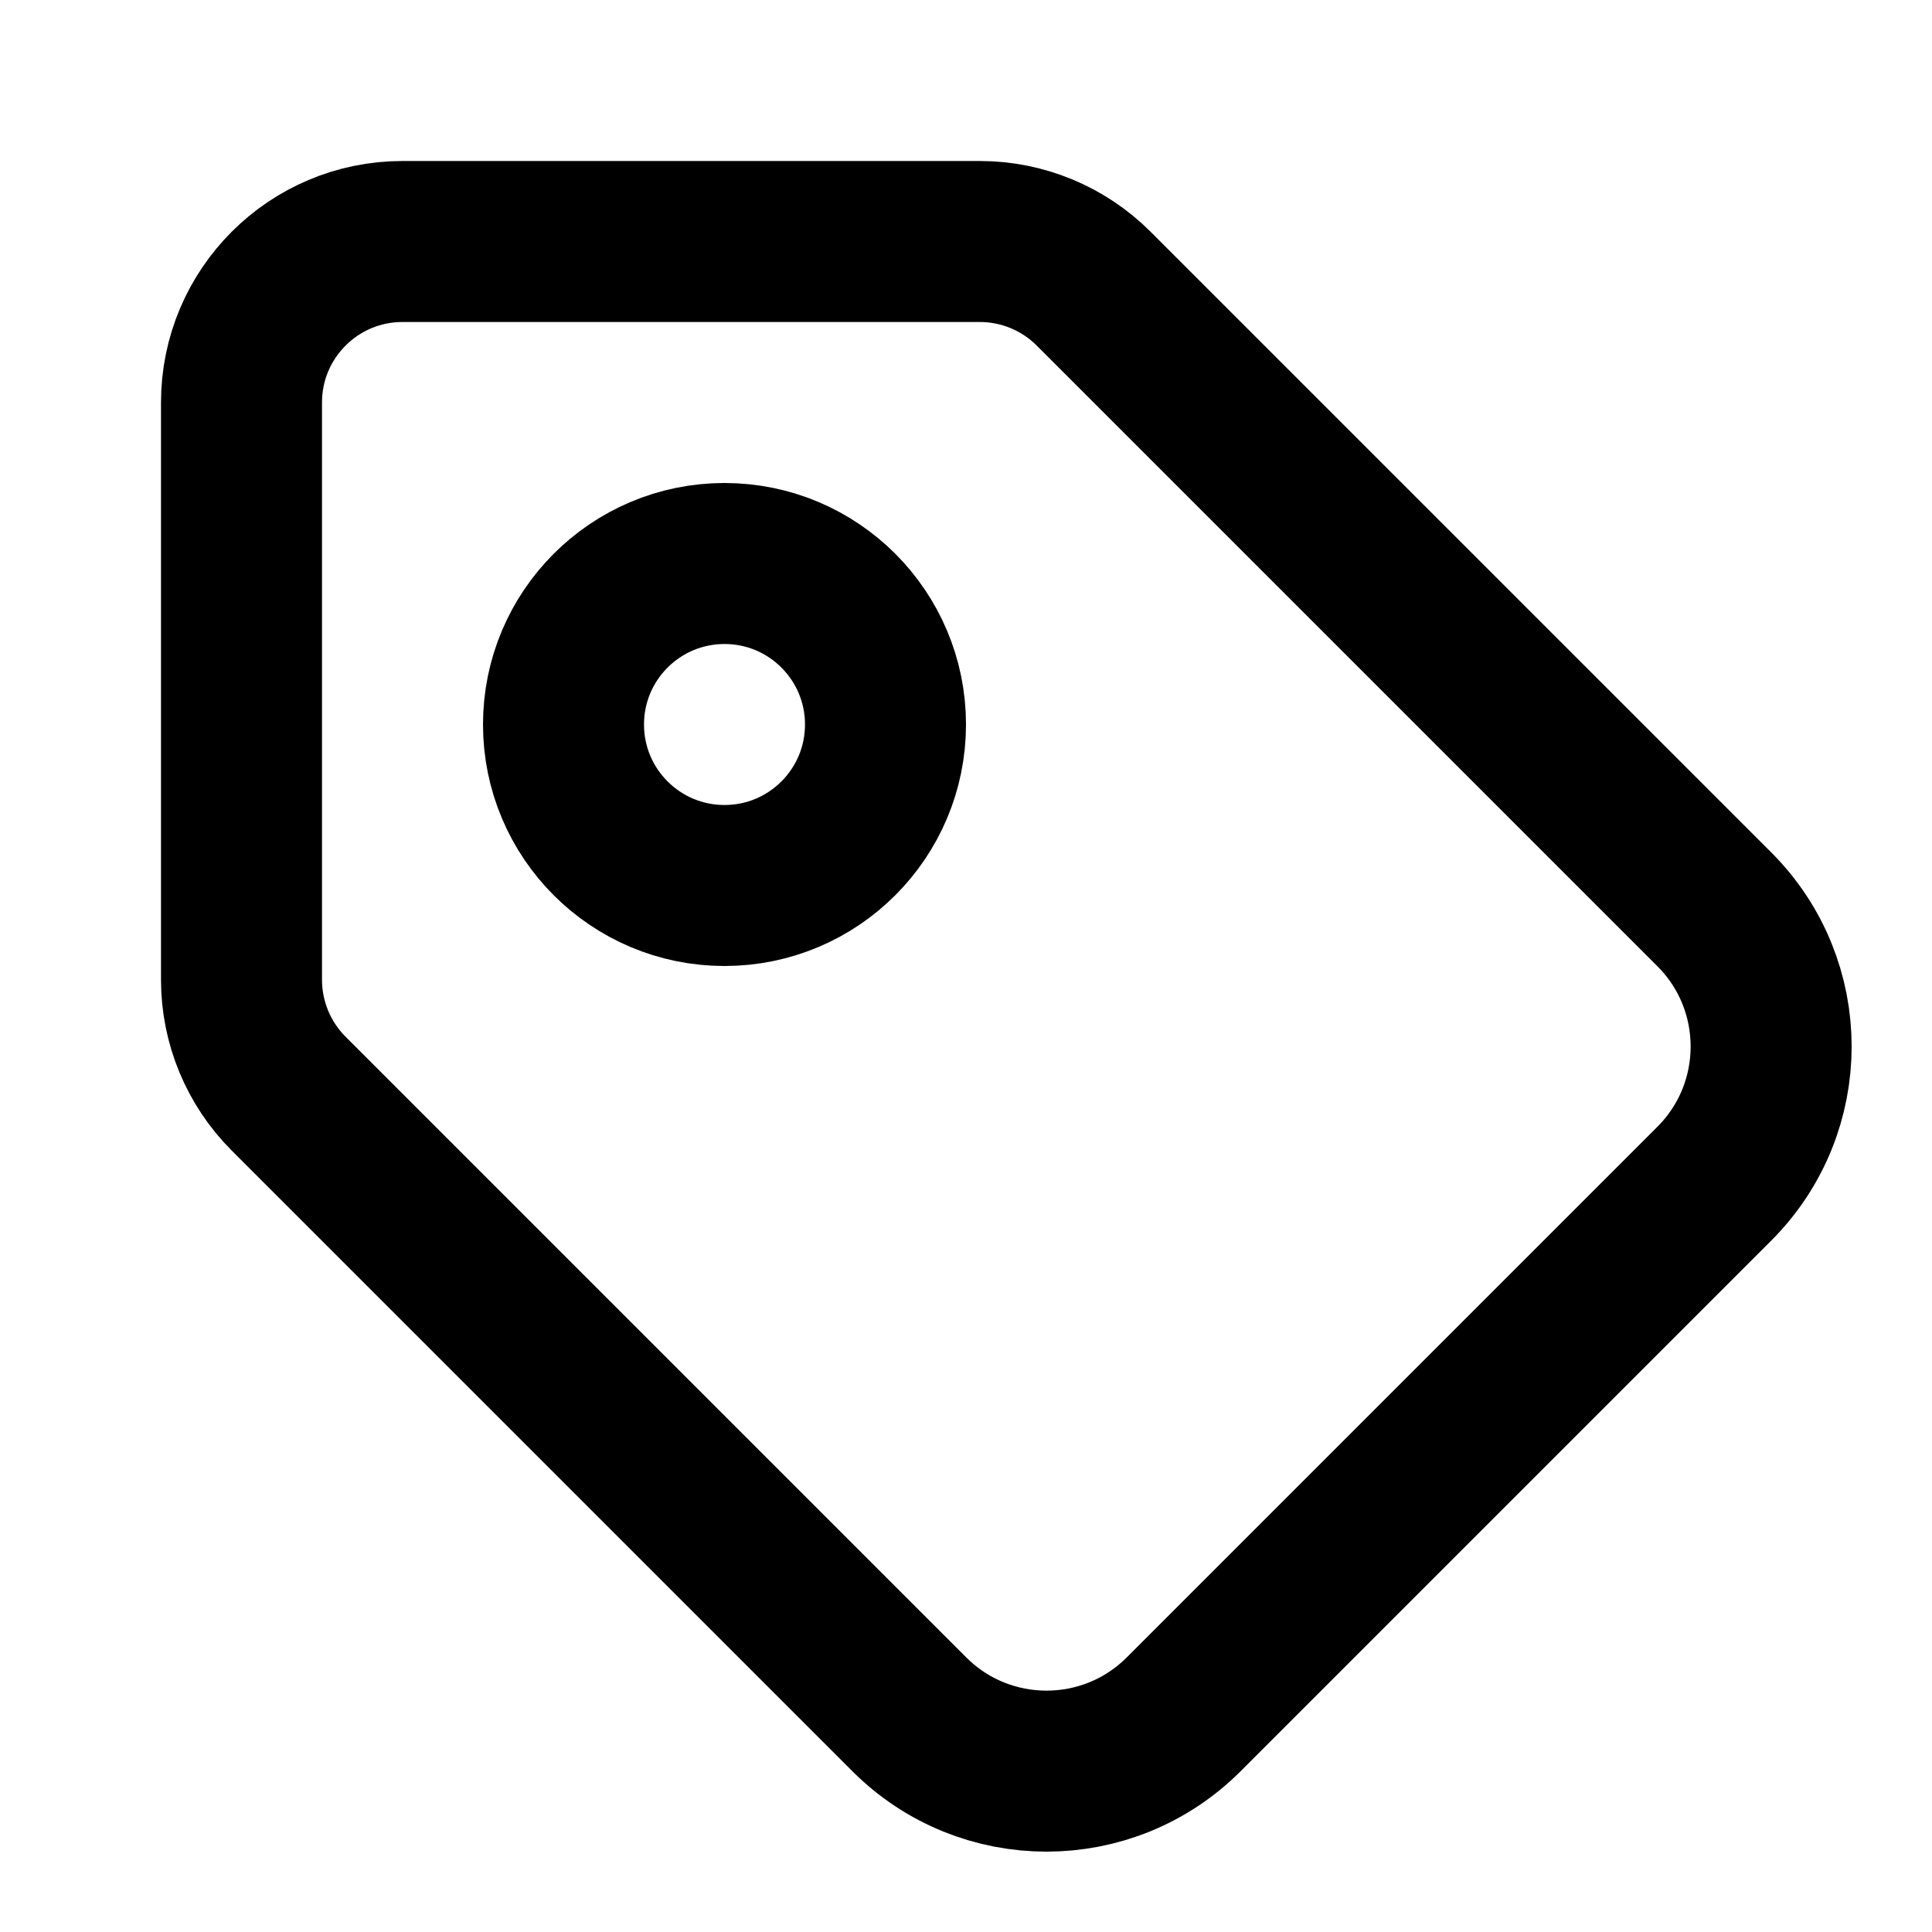
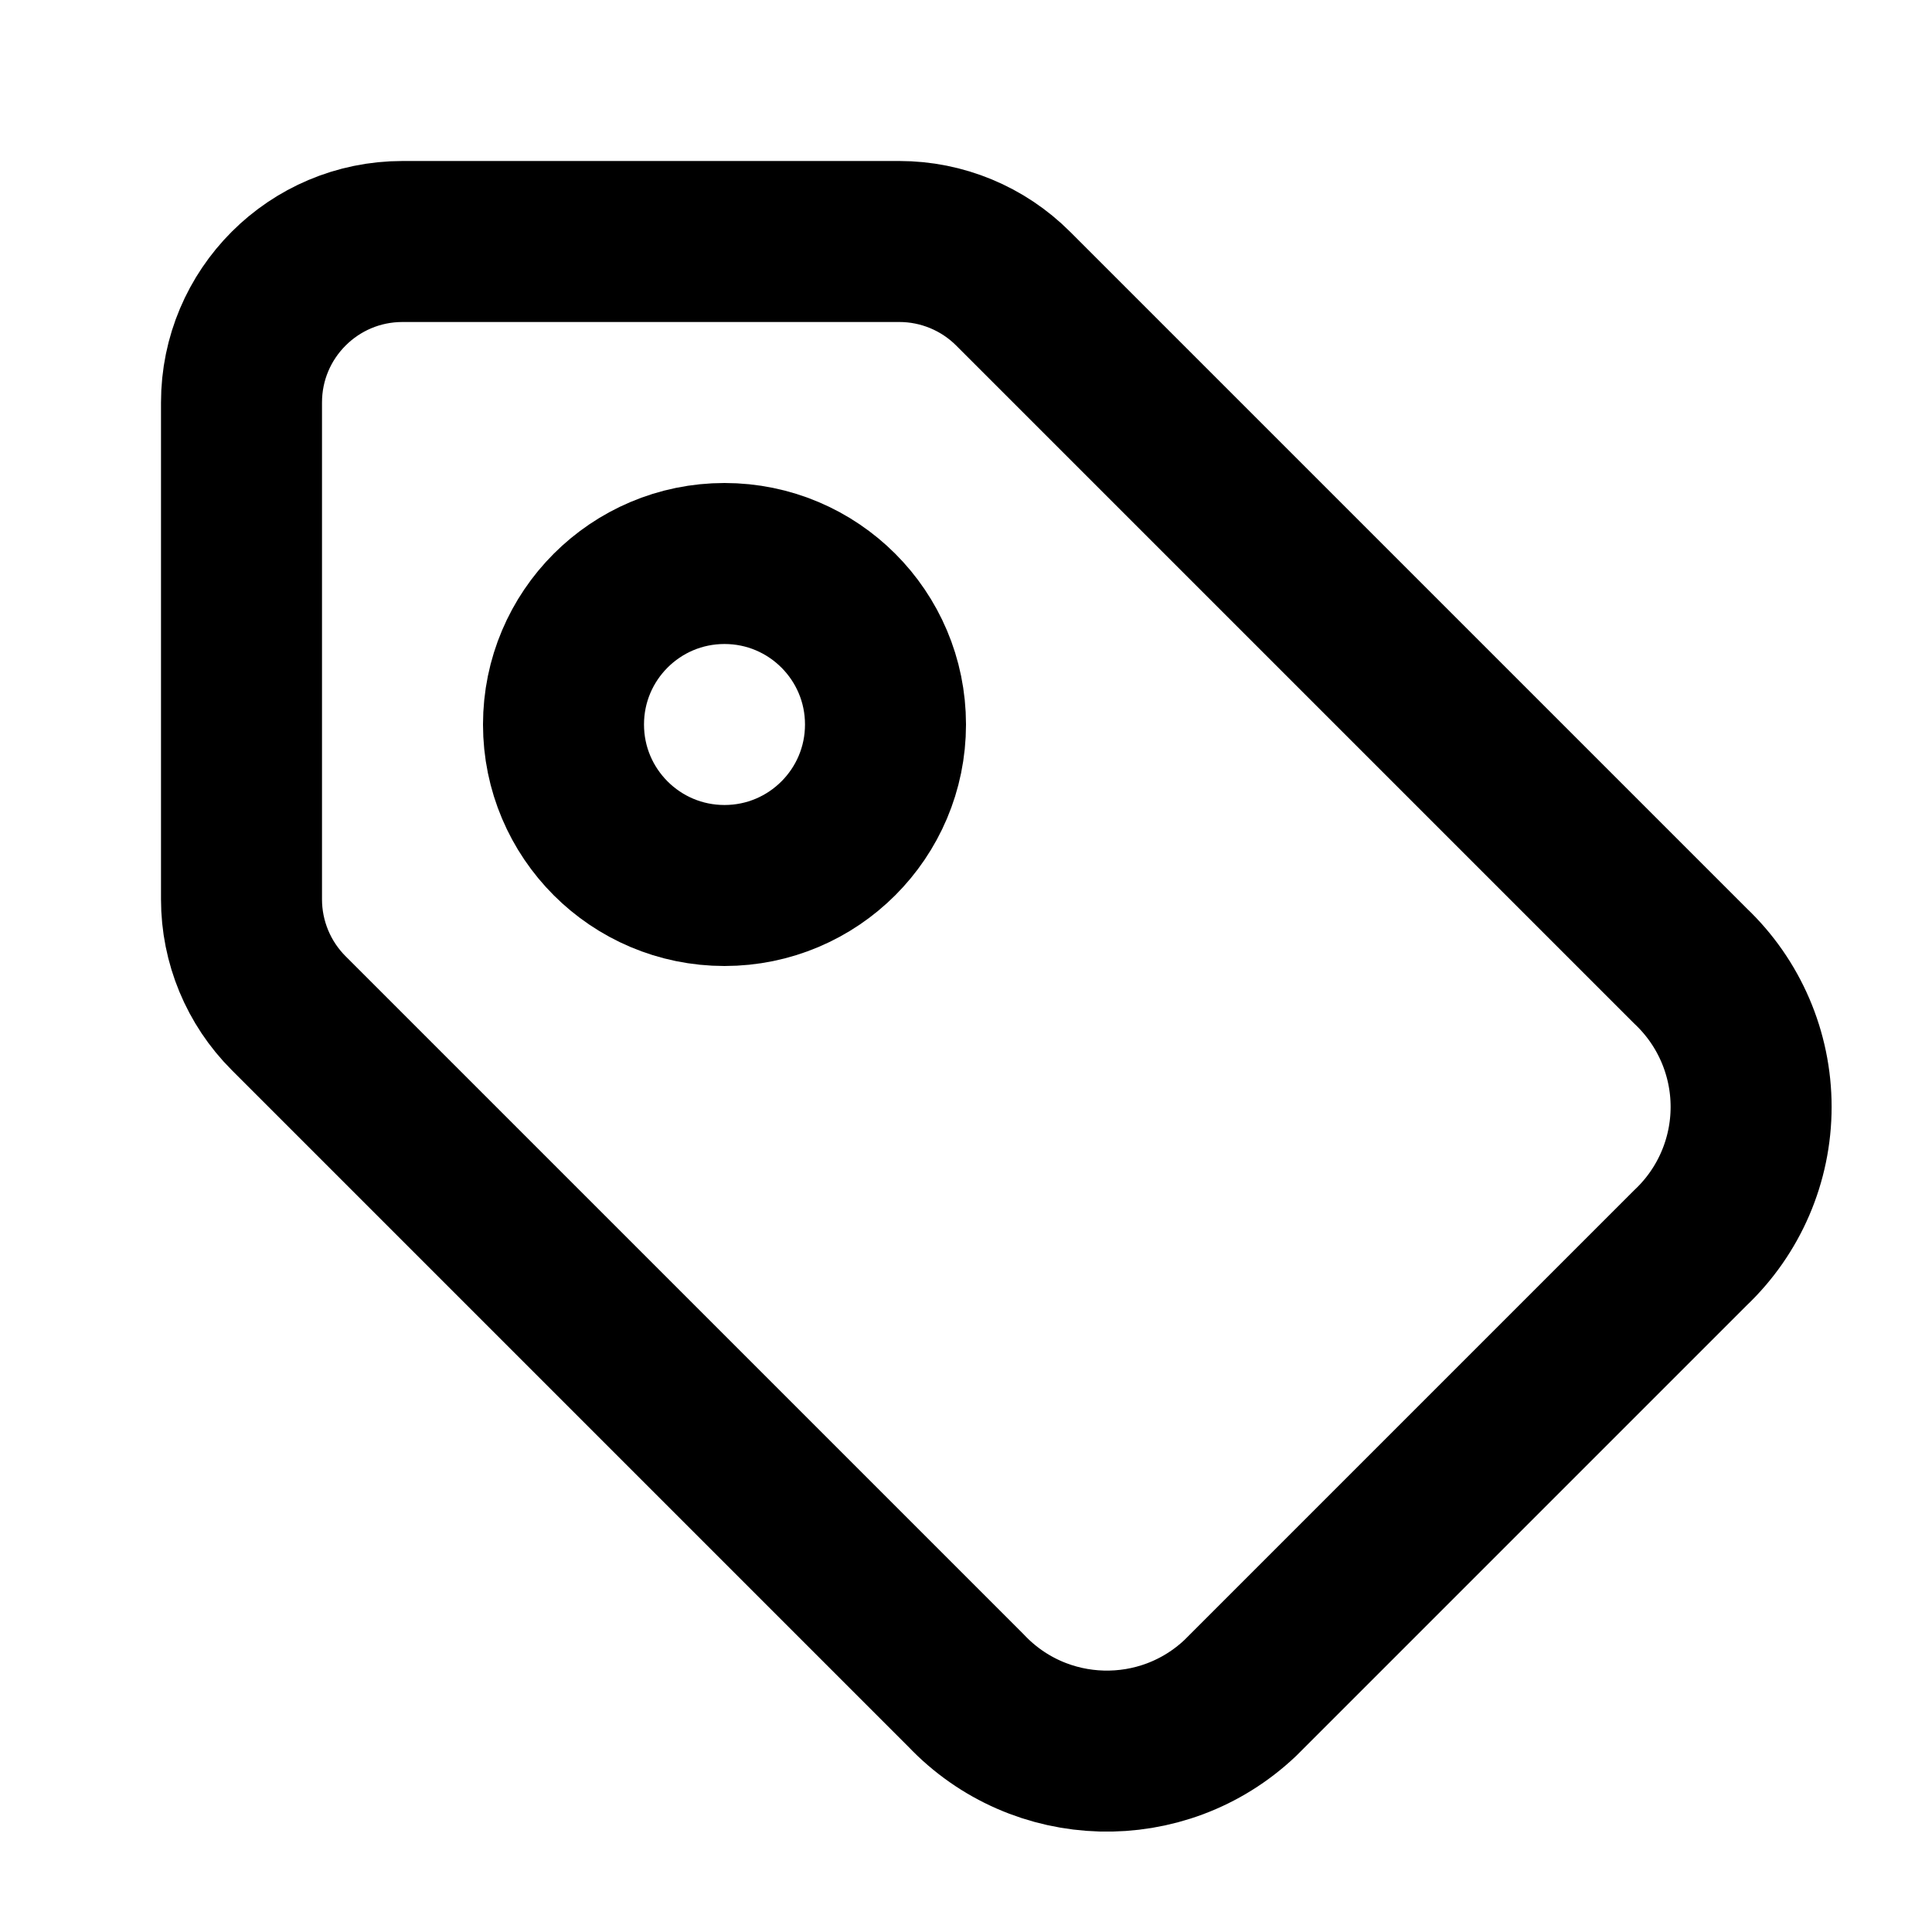
<svg xmlns="http://www.w3.org/2000/svg" width="24" height="24" viewBox="0 0 24 24" fill="none" stroke="currentColor" stroke-width="2" stroke-linecap="round" stroke-linejoin="round">
-   <path d="M3.586 13.586A2 2 0 0 1 3 12.172V5a2 2 0 0 1 2-2h7.172a2 2 0 0 1 1.414.586l7.71 7.71a2.41 2.41 0 0 1 0 3.408l-6.592 6.592a2.41 2.41 0 0 1-3.408 0z" />
+   <path d="M11.172 3a2 2 0 0 1 1.414.586L21 12a2.41 2.41 0 0 1 0 3.5l-5.592 5.592A2.41 2.41 0 0 1 12 21l-8.414-8.414A2 2 0 0 1 3 11.172V5a2 2 0 0 1 2-2z" />
  <circle cx="9" cy="9" r="2" />
</svg>
